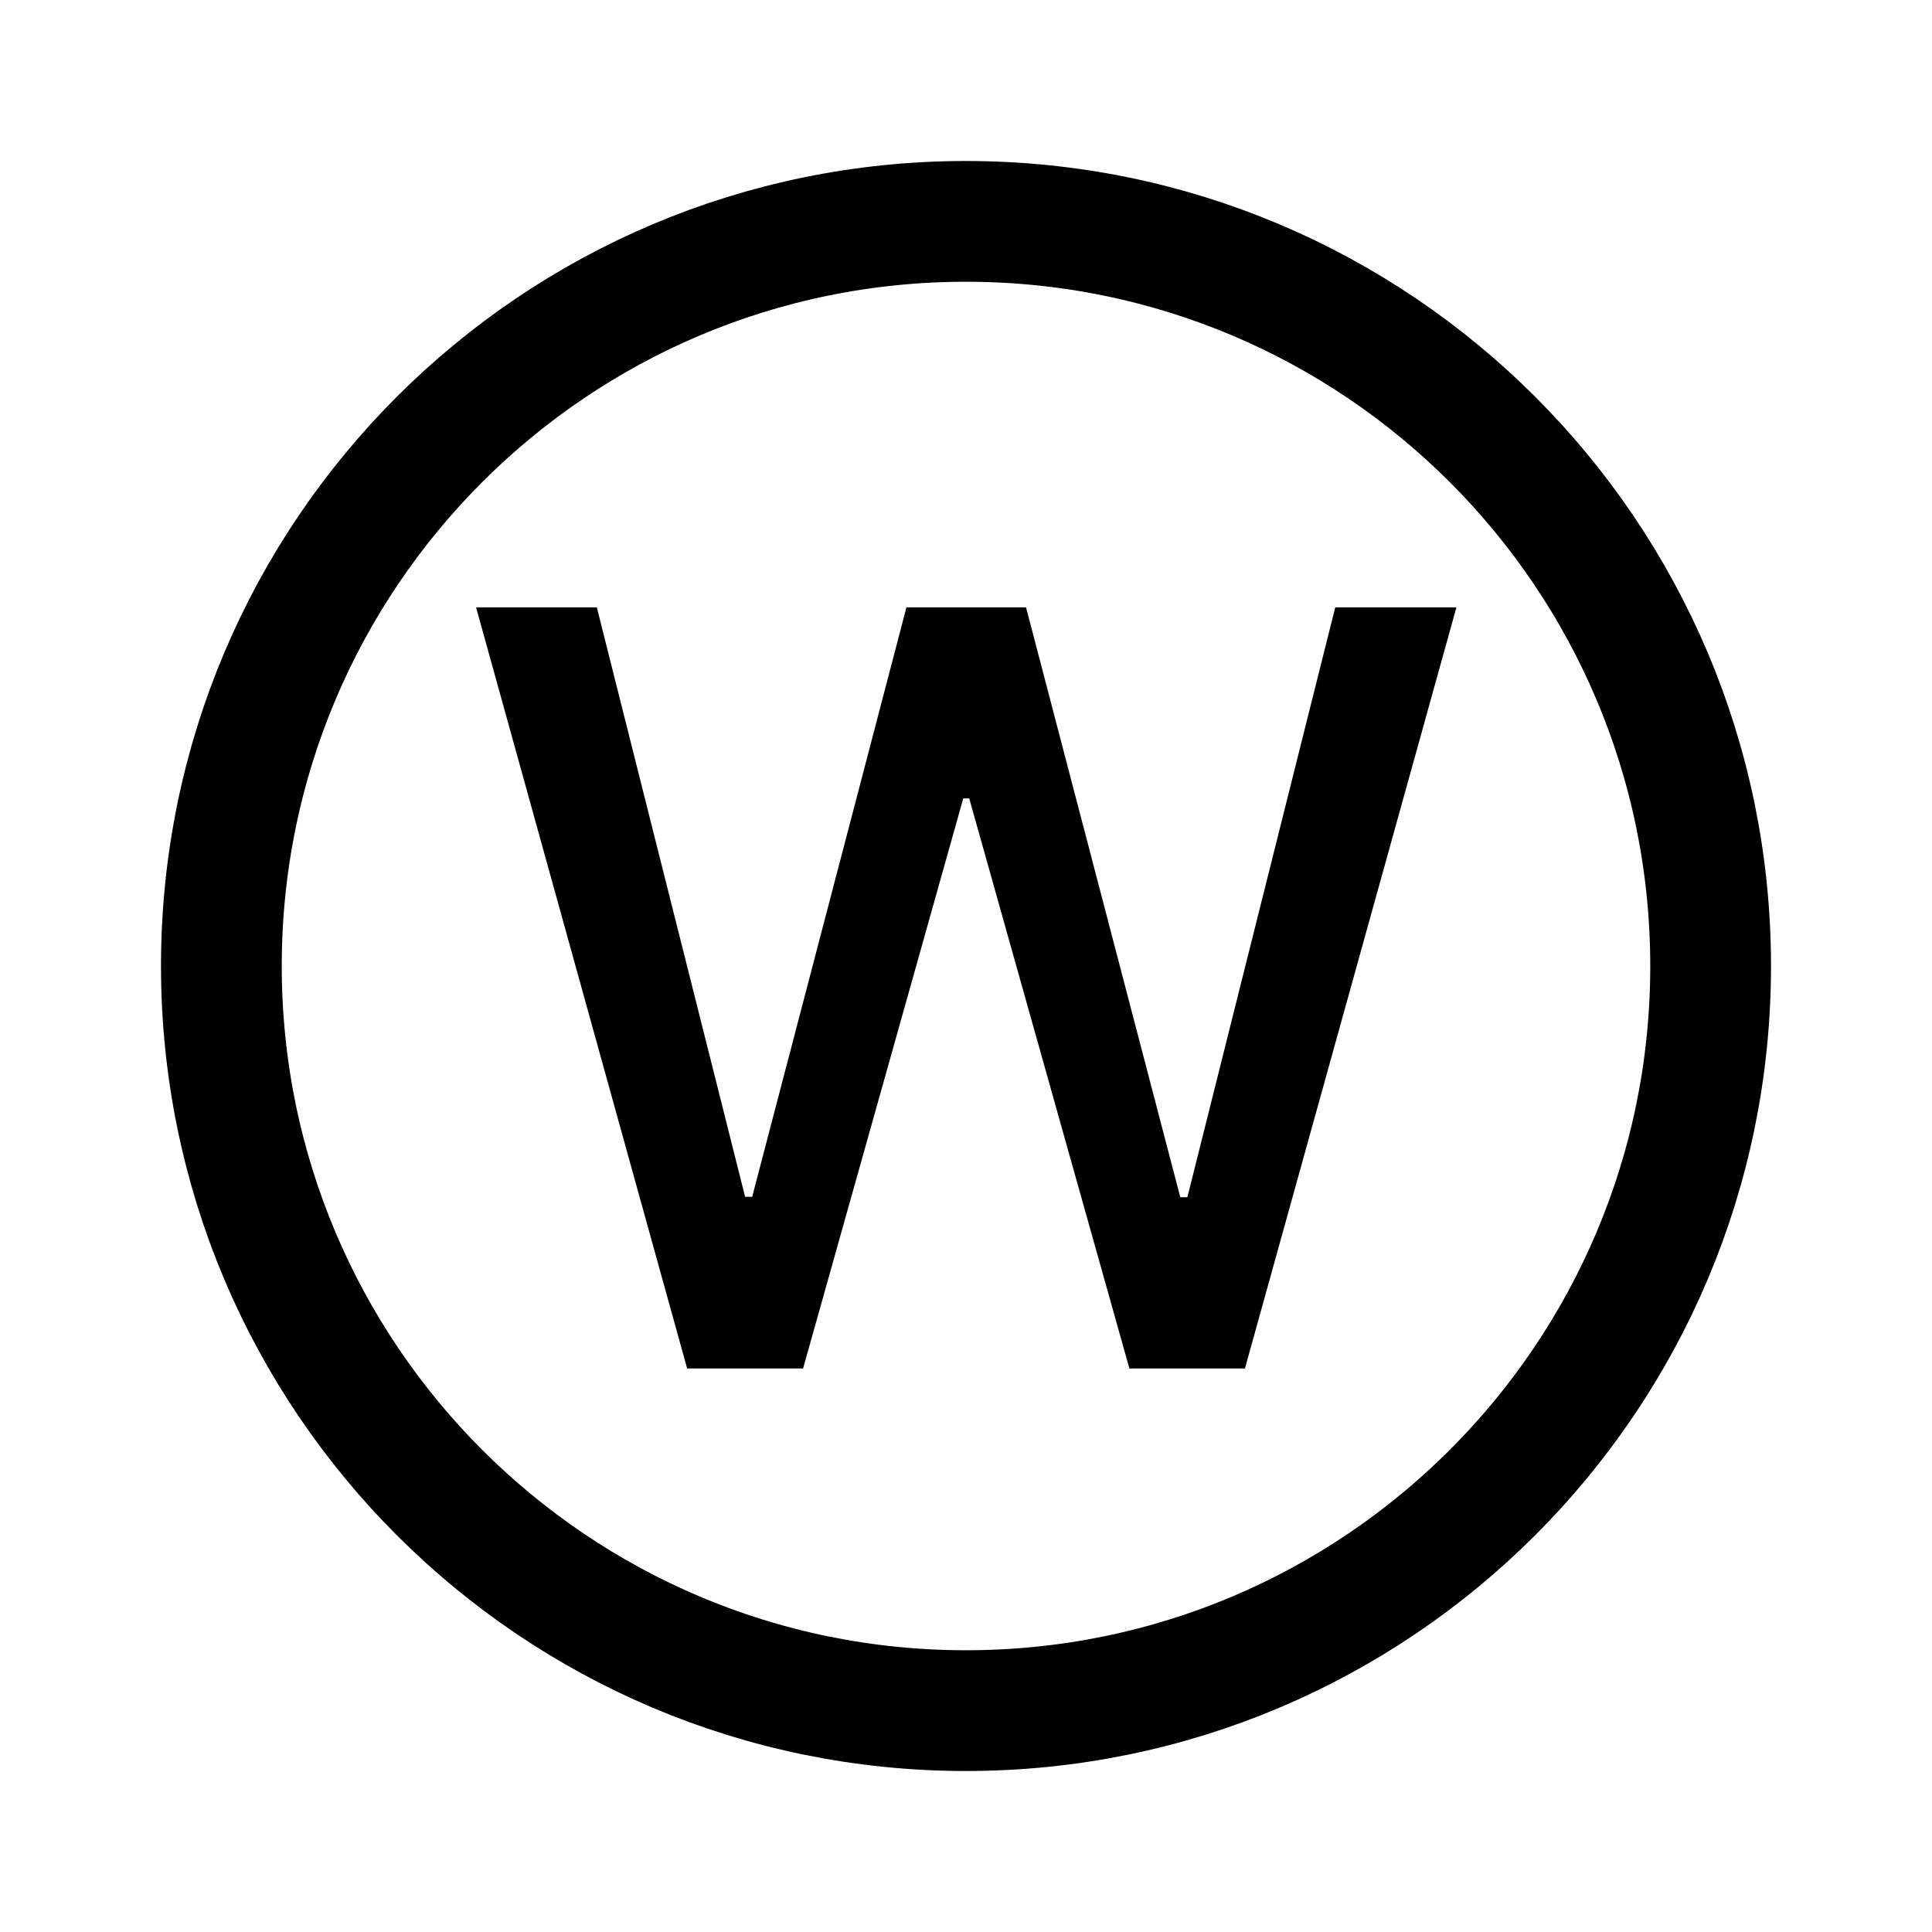
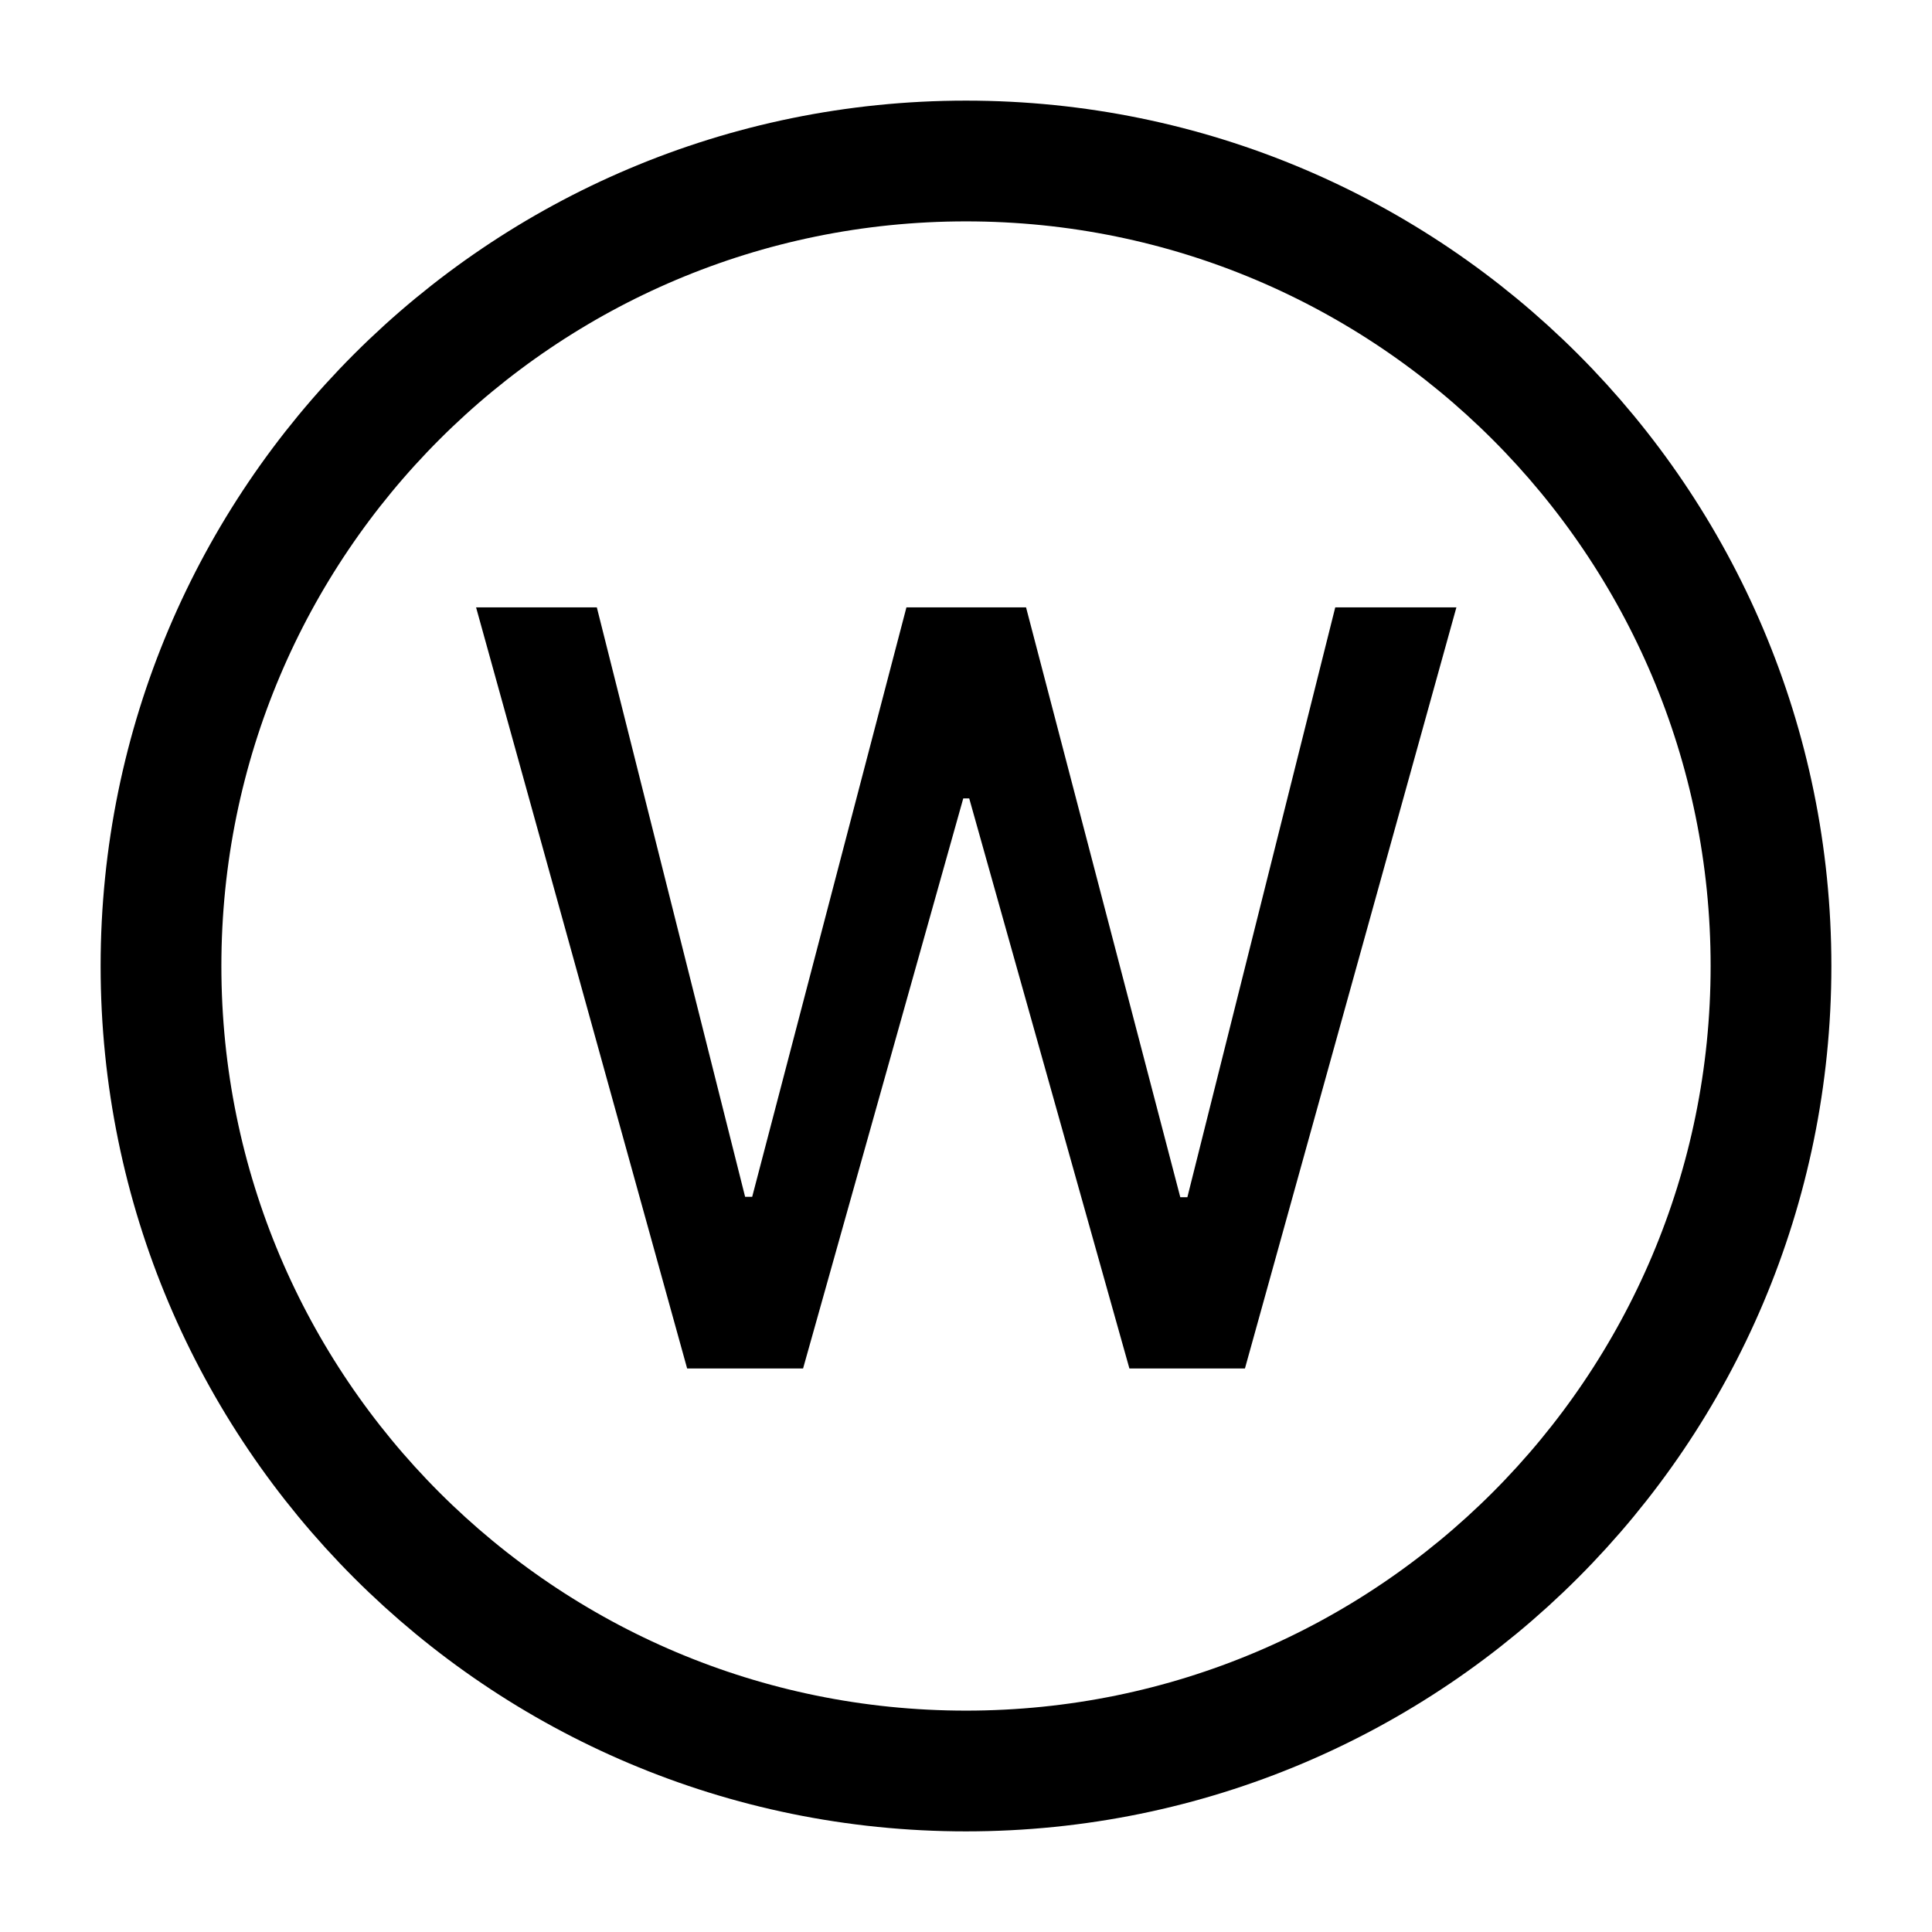
<svg xmlns="http://www.w3.org/2000/svg" width="24" height="24" viewBox="0 0 24 24" fill="none" stroke="currentColor" stroke-width="1.5" stroke-linecap="round" stroke-linejoin="round">
-   <circle cx="12" cy="12" r="9.25" />
+   <circle cx="12" cy="12" r="10" />
  <path stroke="none" fill="currentColor" d="M8.536 17H9.976L11.966 9.918H12.04L14.03 17H15.465L18.092 7.545H16.587L14.75 14.872H14.662L12.746 7.545H11.26L9.344 14.867H9.256L7.414 7.545H5.914L8.536 17Z" />
</svg>
